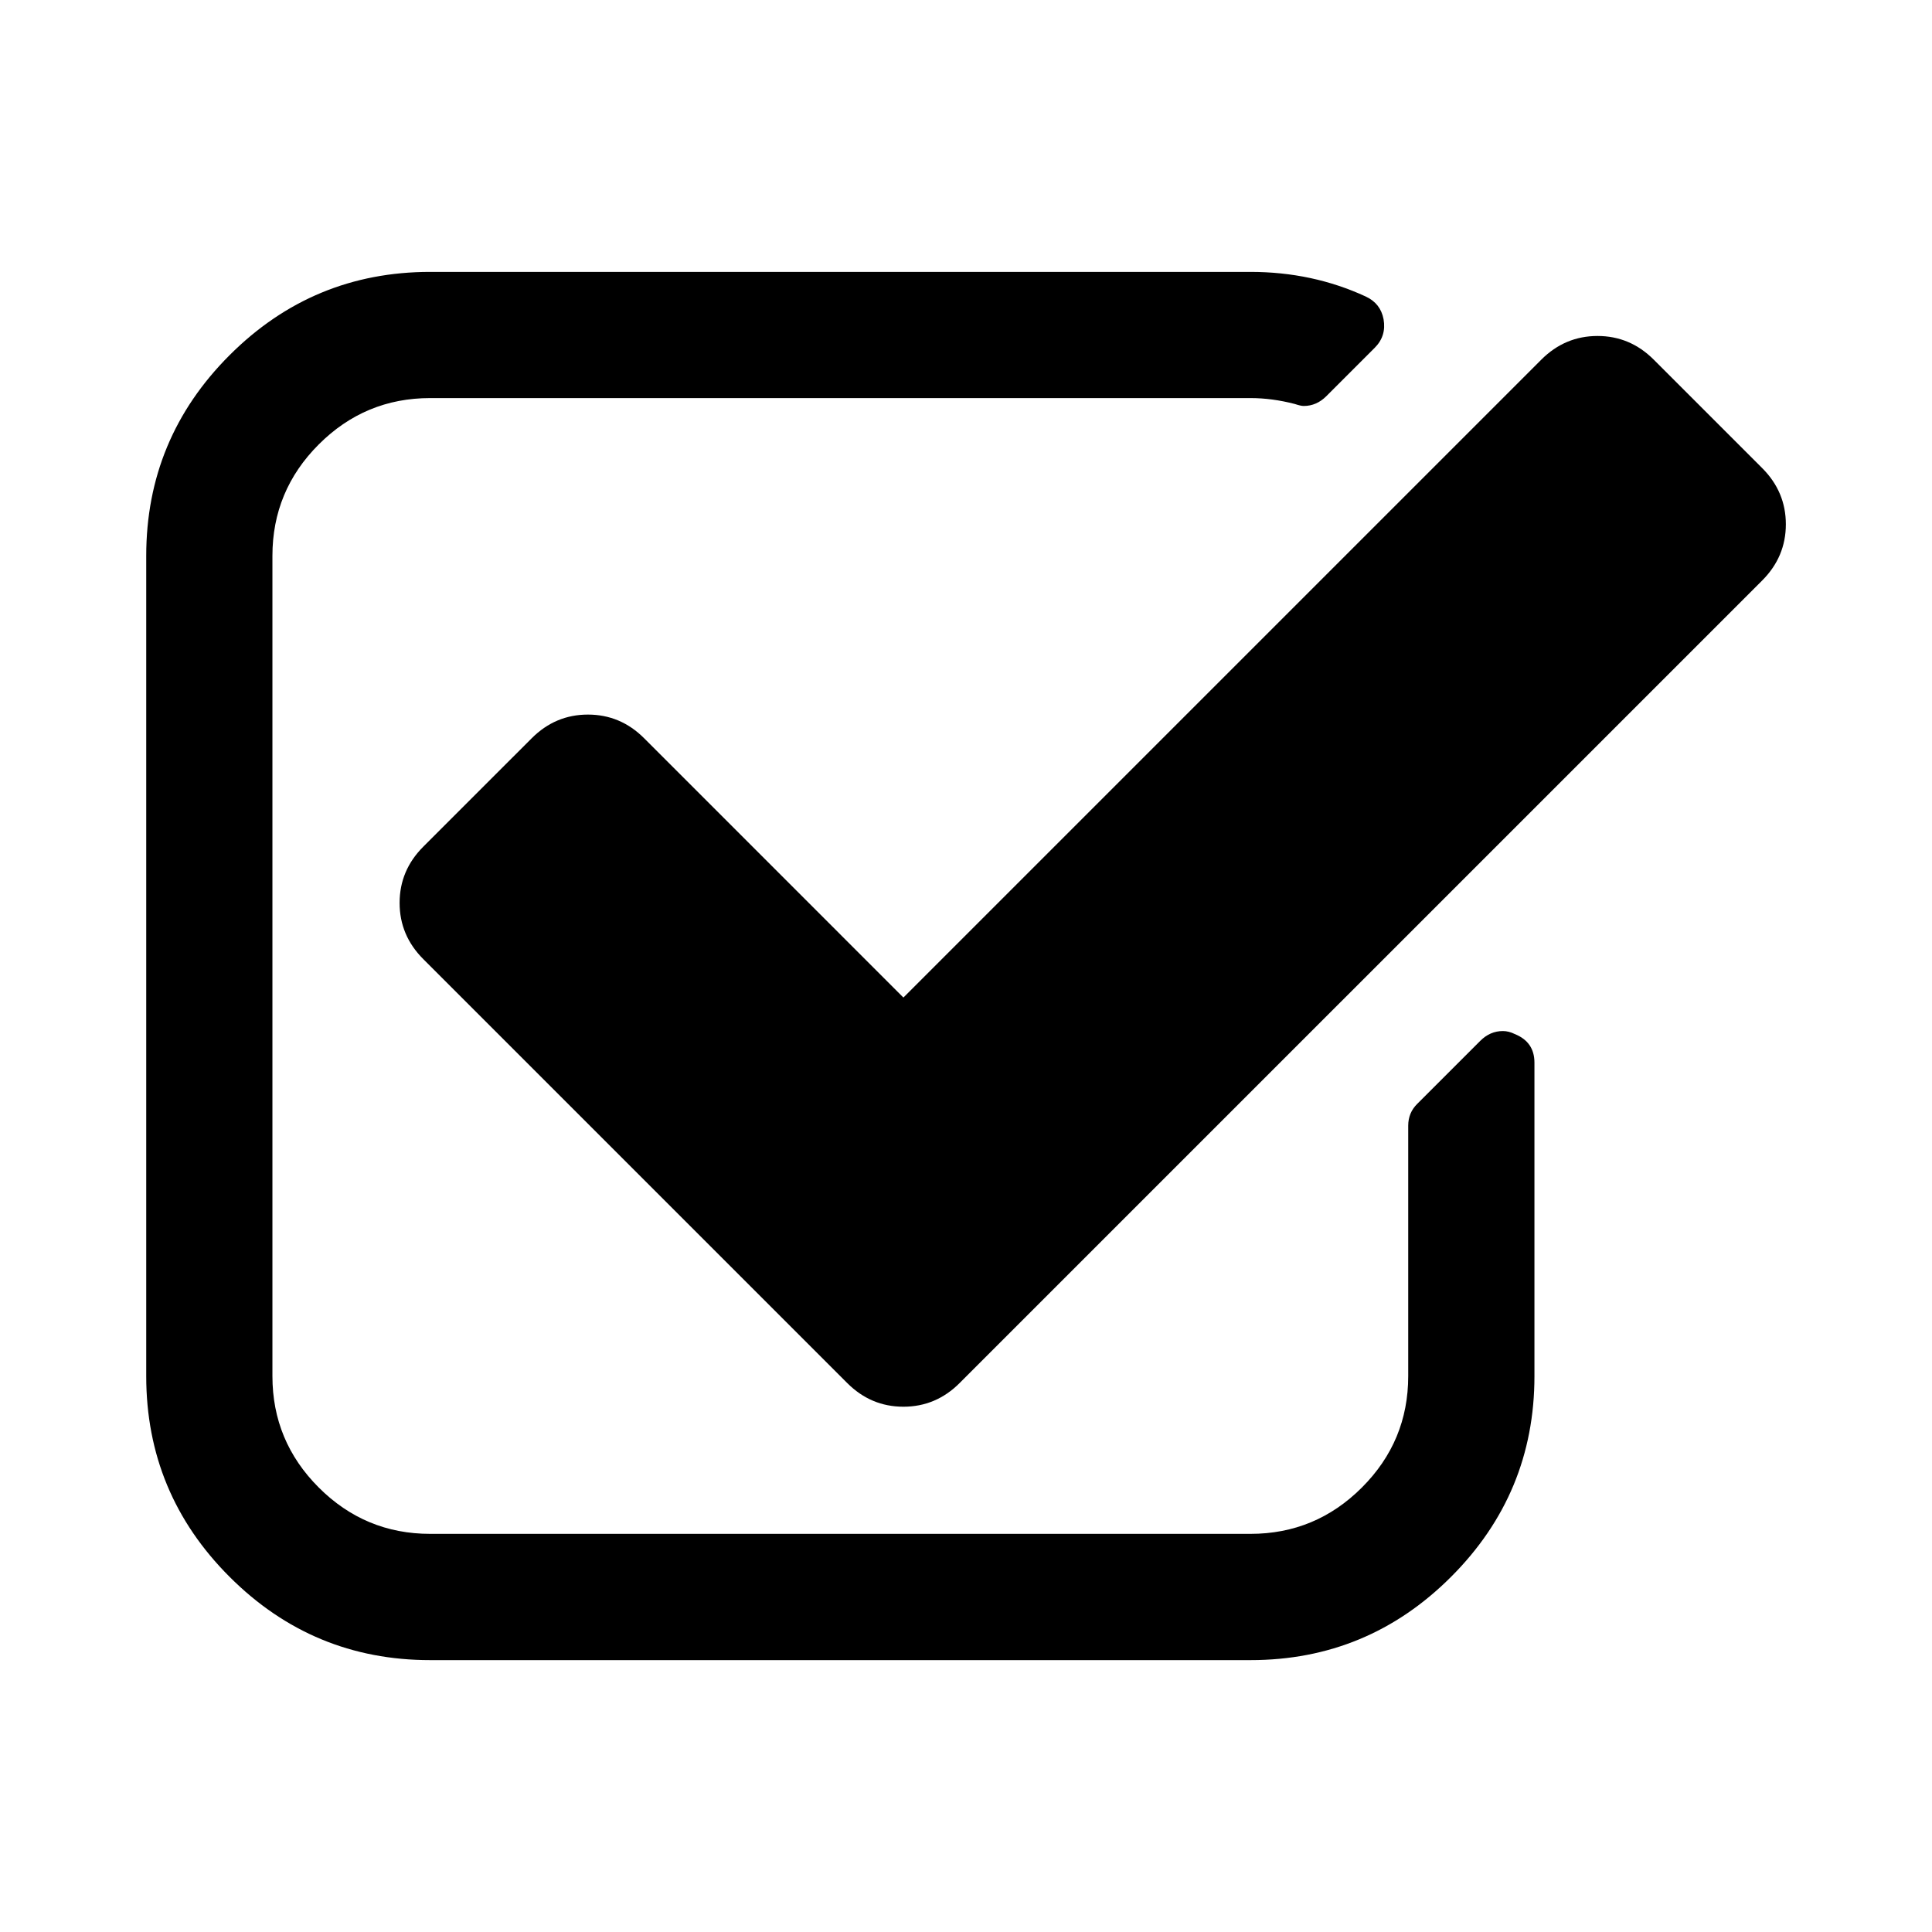
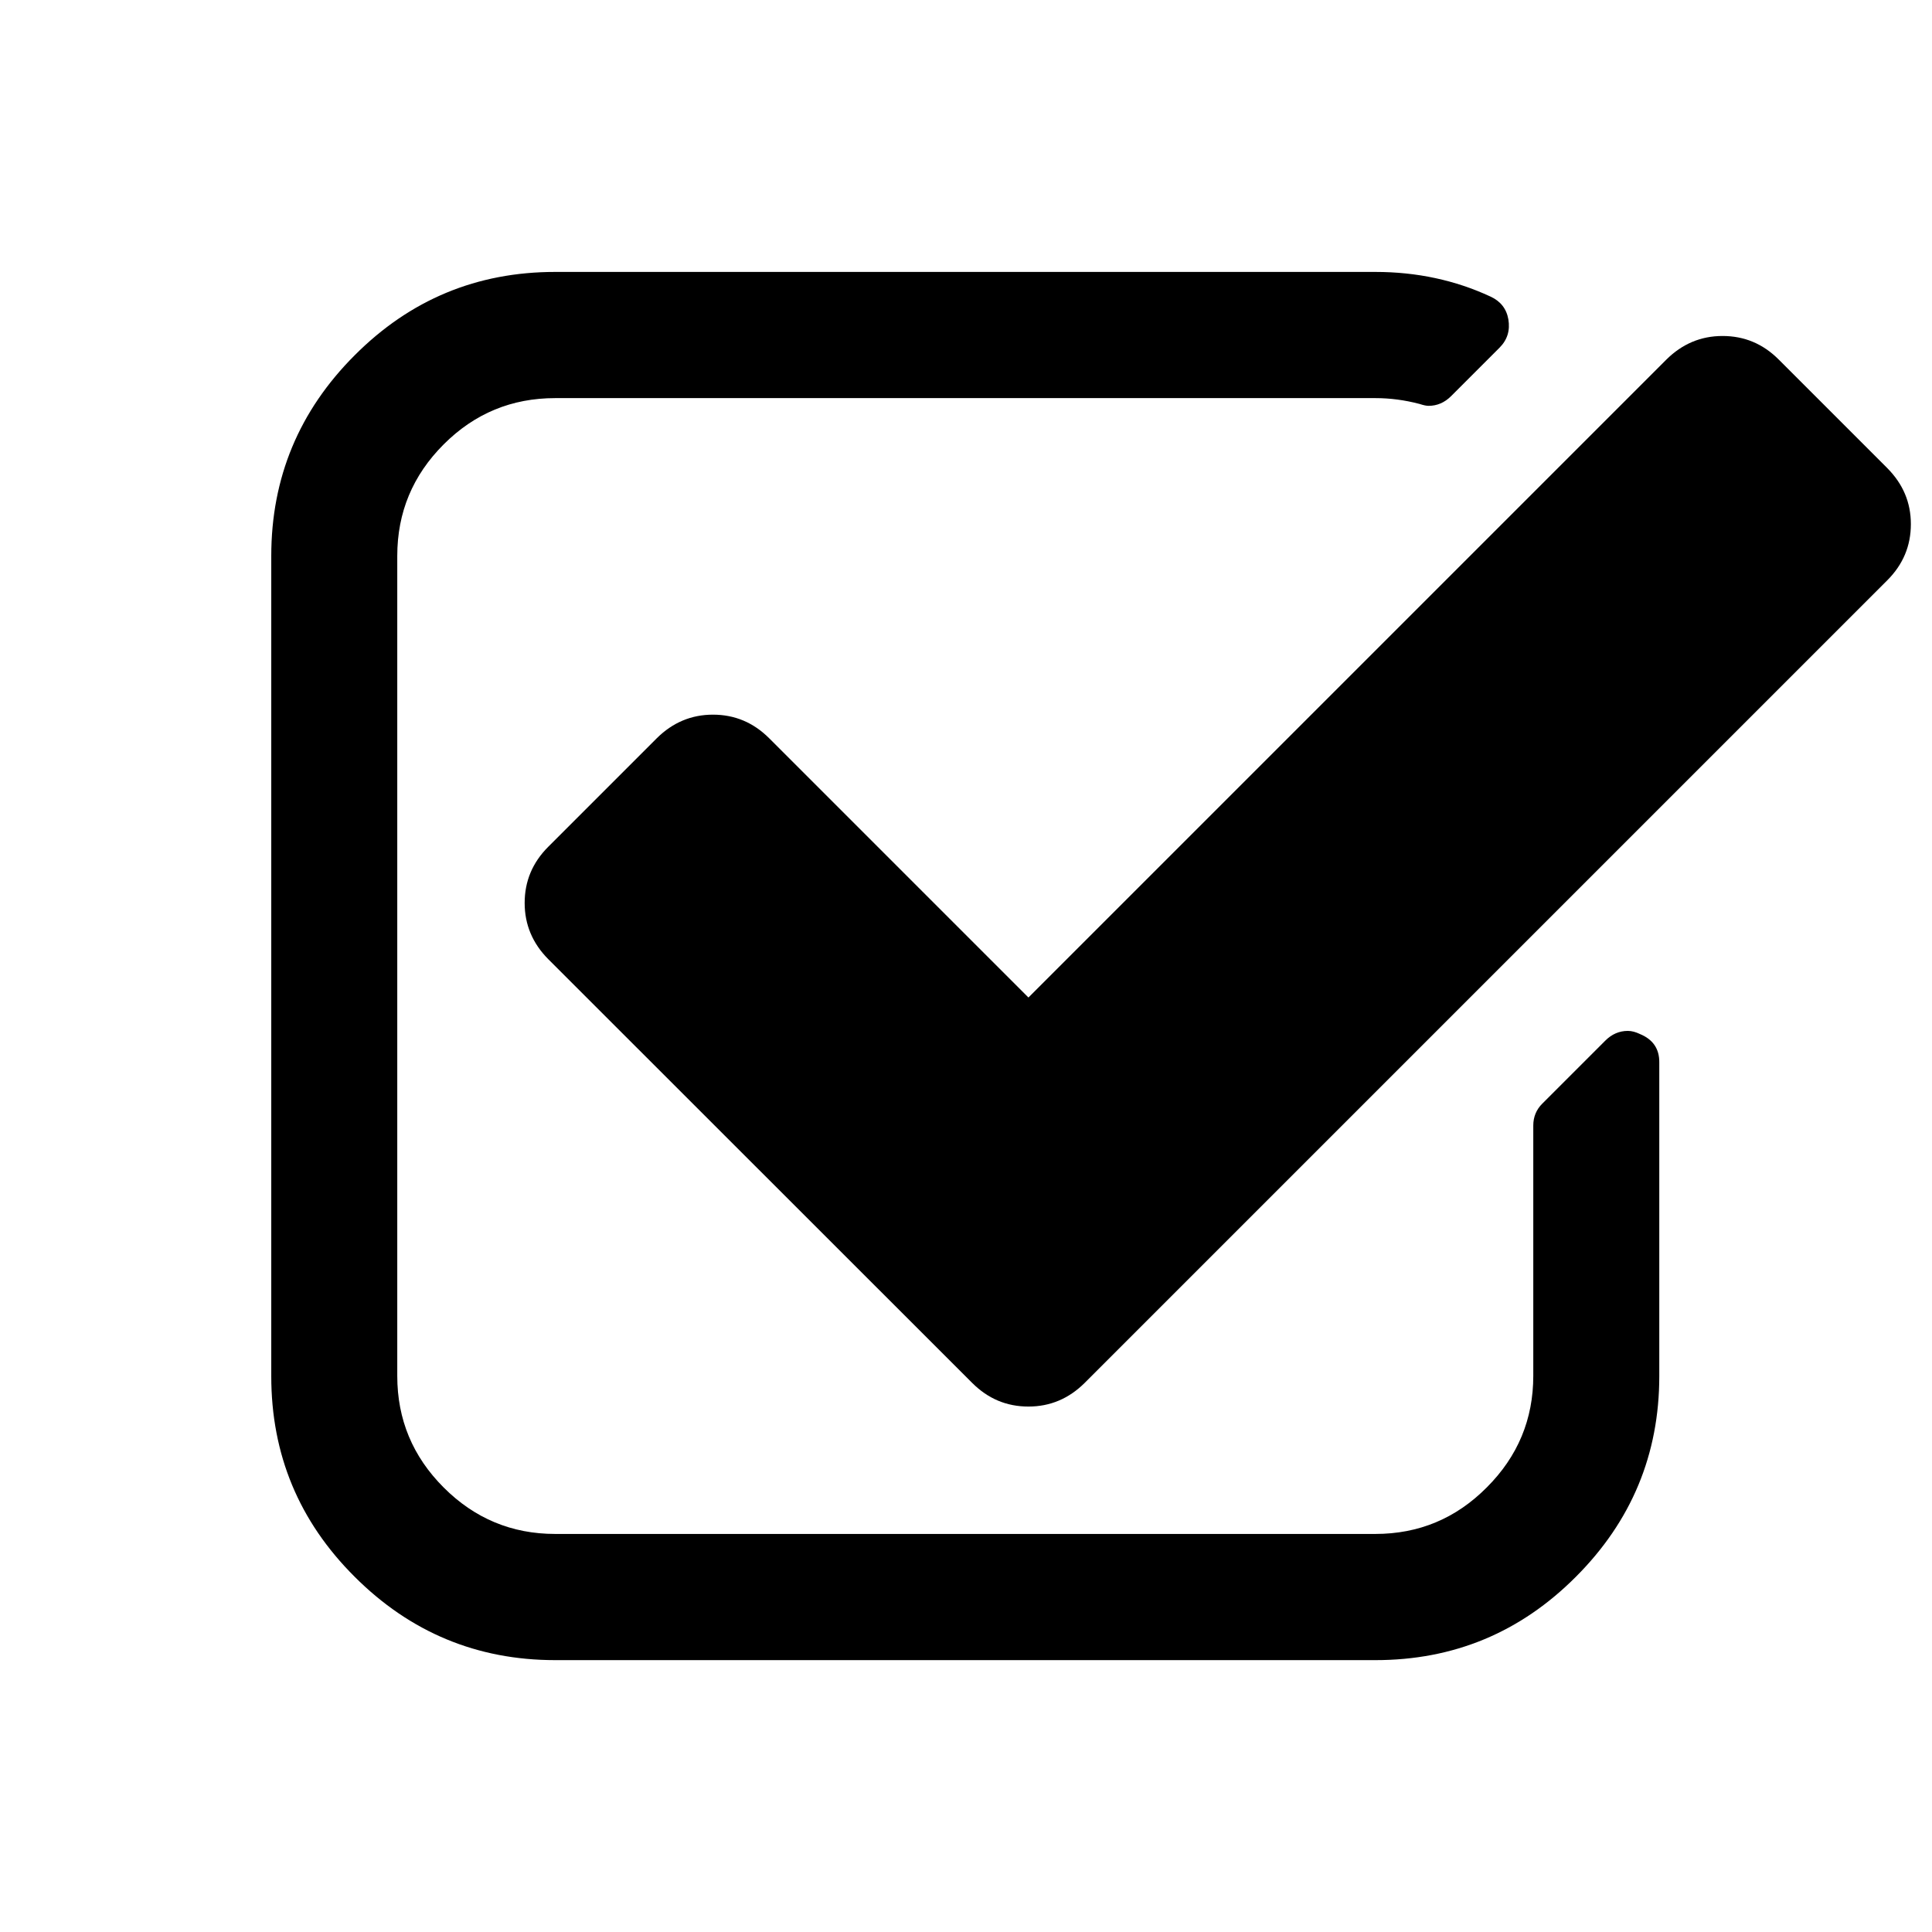
- <svg xmlns="http://www.w3.org/2000/svg" version="1.1" width="1024" height="1024" viewBox="0 0 1024 1024">
-   <g id="icomoon-ignore">
- </g>
-   <path fill="#000" d="M802.826 548.050c-2.091-1.046-4.182-1.571-6.279-1.571-4.535 0-8.53 1.738-12.013 5.227l-33.449 33.442c-3.13 3.136-4.701 6.966-4.701 11.494v132.724c0 23-8.171 42.678-24.553 59.053-16.375 16.375-36.059 24.559-59.053 24.559h-434.776c-22.994 0-42.678-8.184-59.053-24.559s-24.559-36.053-24.559-59.053v-434.763c0-22.994 8.184-42.678 24.559-59.053s36.059-24.559 59.053-24.559h434.782c7.665 0 15.503 1.046 23.513 3.136 2.091 0.693 3.656 1.046 4.695 1.046 4.535 0 8.543-1.738 12.026-5.221l25.604-25.605c4.175-4.175 5.747-9.23 4.695-15.15-1.046-5.574-4.182-9.582-9.409-12.020-18.806-8.697-39.189-13.065-61.138-13.065h-434.769c-41.453 0-76.903 14.72-106.343 44.16-29.434 29.44-44.154 64.884-44.154 106.343v434.776c0 41.453 14.72 76.897 44.154 106.337 29.44 29.446 64.89 44.166 106.343 44.166h434.776c41.453 0 76.903-14.72 106.343-44.166 29.44-29.44 44.166-64.884 44.166-106.337v-166.185c0-7.312-3.496-12.36-10.461-15.156z" />
-   <path fill="#000" d="M933.997 248.102l-57.488-57.488c-8.357-8.357-18.293-12.539-29.793-12.539-11.487 0-21.429 4.182-29.786 12.539l-338.105 338.105-137.425-137.438c-8.364-8.364-18.293-12.539-29.786-12.539s-21.422 4.175-29.786 12.539l-57.482 57.482c-8.364 8.364-12.546 18.293-12.546 29.793 0 11.494 4.182 21.423 12.546 29.786l224.7 224.7c8.364 8.37 18.293 12.546 29.786 12.546s21.423-4.175 29.786-12.546l425.373-425.367c8.357-8.357 12.546-18.293 12.546-29.786s-4.182-21.429-12.539-29.786z" />
+ <svg xmlns="http://www.w3.org/2000/svg" version="1.1" width="32" height="32" viewBox="0 0 32 32">
+   <path d="M27.159 17.125c-0.066-0.031-0.131-0.050-0.197-0.050-0.141 0-0.266 0.053-0.375 0.163l-1.044 1.044c-0.097 0.097-0.147 0.219-0.147 0.359v4.147c0 0.719-0.256 1.334-0.769 1.847-0.512 0.516-1.128 0.772-1.847 0.772h-13.584c-0.719 0-1.334-0.256-1.847-0.769s-0.769-1.128-0.769-1.847v-13.584c0-0.719 0.256-1.334 0.769-1.847s1.128-0.766 1.847-0.766h13.584c0.241 0 0.484 0.031 0.734 0.097 0.066 0.022 0.116 0.031 0.147 0.031 0.141 0 0.266-0.053 0.375-0.162l0.8-0.8c0.131-0.131 0.178-0.287 0.147-0.472-0.031-0.175-0.131-0.3-0.294-0.375-0.584-0.272-1.222-0.409-1.909-0.409h-13.584c-1.297 0-2.403 0.459-3.322 1.381-0.919 0.919-1.381 2.028-1.381 3.322v13.587c0 1.297 0.459 2.403 1.381 3.322 0.919 0.919 2.028 1.381 3.322 1.381h13.584c1.297 0 2.403-0.459 3.322-1.381 0.919-0.919 1.381-2.028 1.381-3.322v-5.194c0.003-0.228-0.106-0.387-0.325-0.475v0z" />
+   <path d="M31.259 7.753l-1.797-1.797c-0.262-0.263-0.572-0.391-0.931-0.391s-0.669 0.131-0.931 0.391l-10.566 10.566-4.294-4.294c-0.262-0.262-0.572-0.391-0.931-0.391s-0.669 0.131-0.931 0.391l-1.797 1.797c-0.262 0.262-0.391 0.572-0.391 0.931s0.131 0.669 0.391 0.931l7.022 7.019c0.262 0.262 0.572 0.391 0.931 0.391s0.669-0.131 0.931-0.391l13.294-13.294c0.262-0.262 0.391-0.572 0.391-0.931s-0.131-0.666-0.391-0.928v0z" />
</svg>
